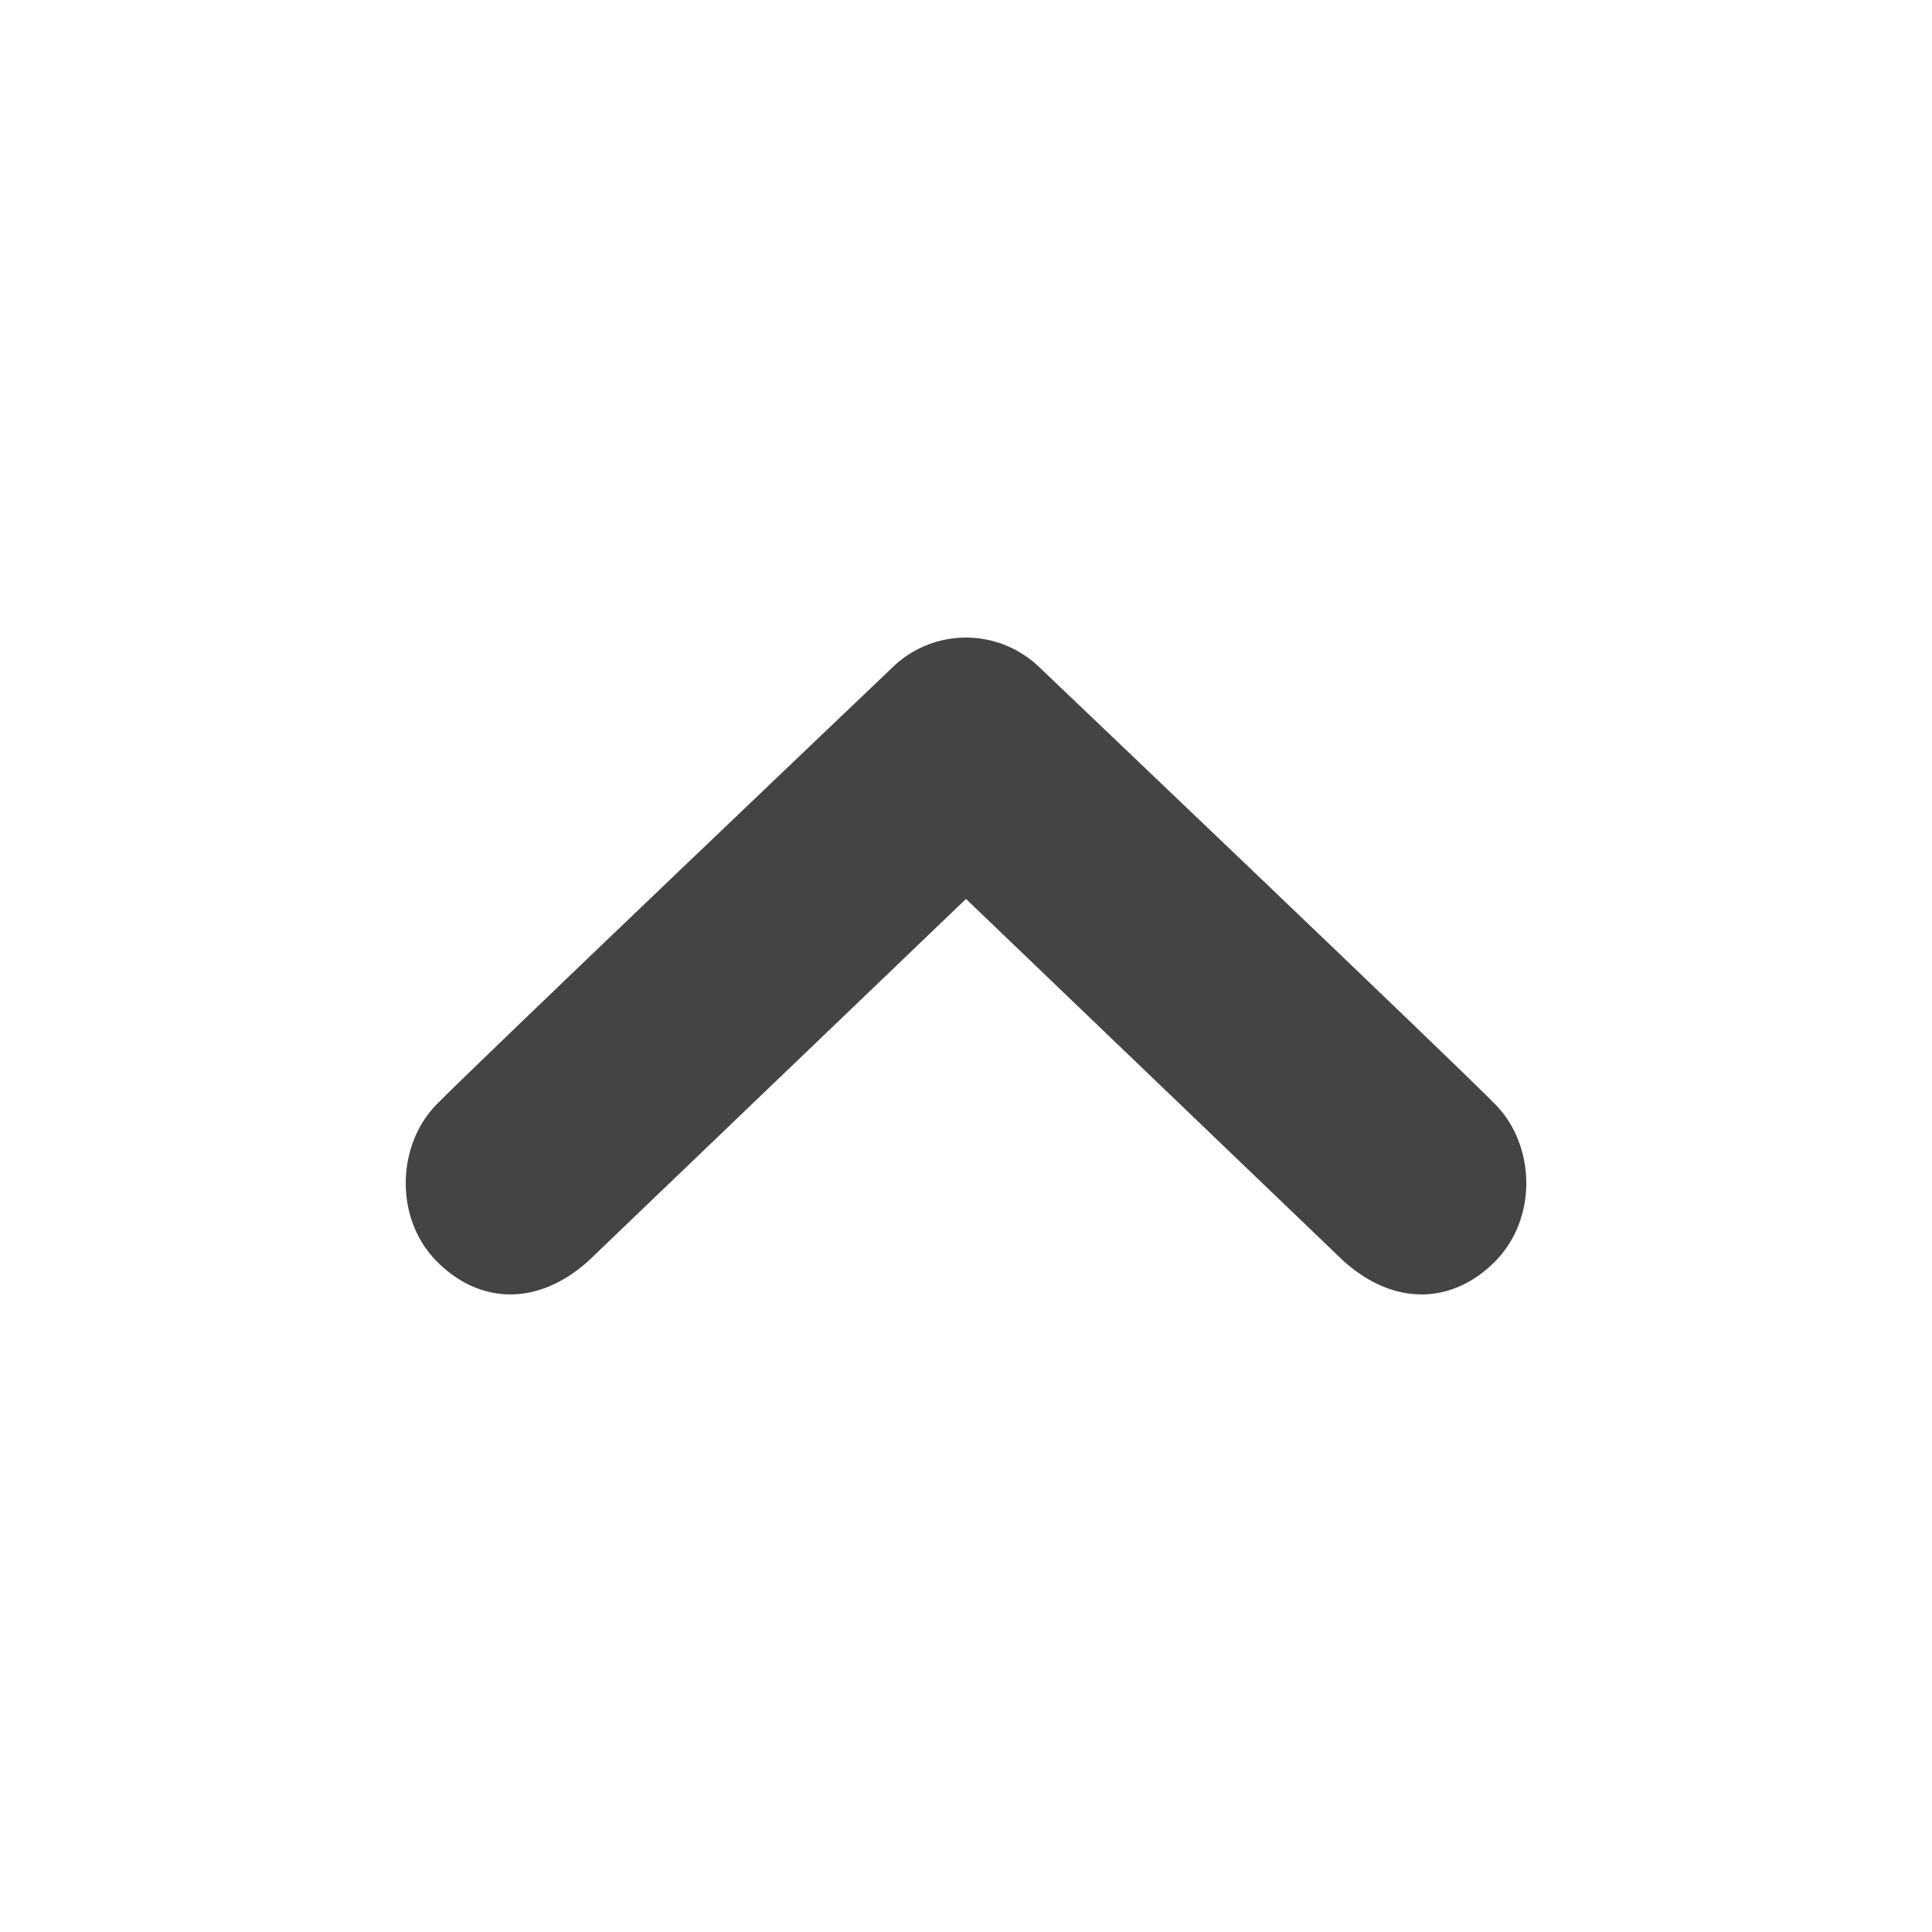
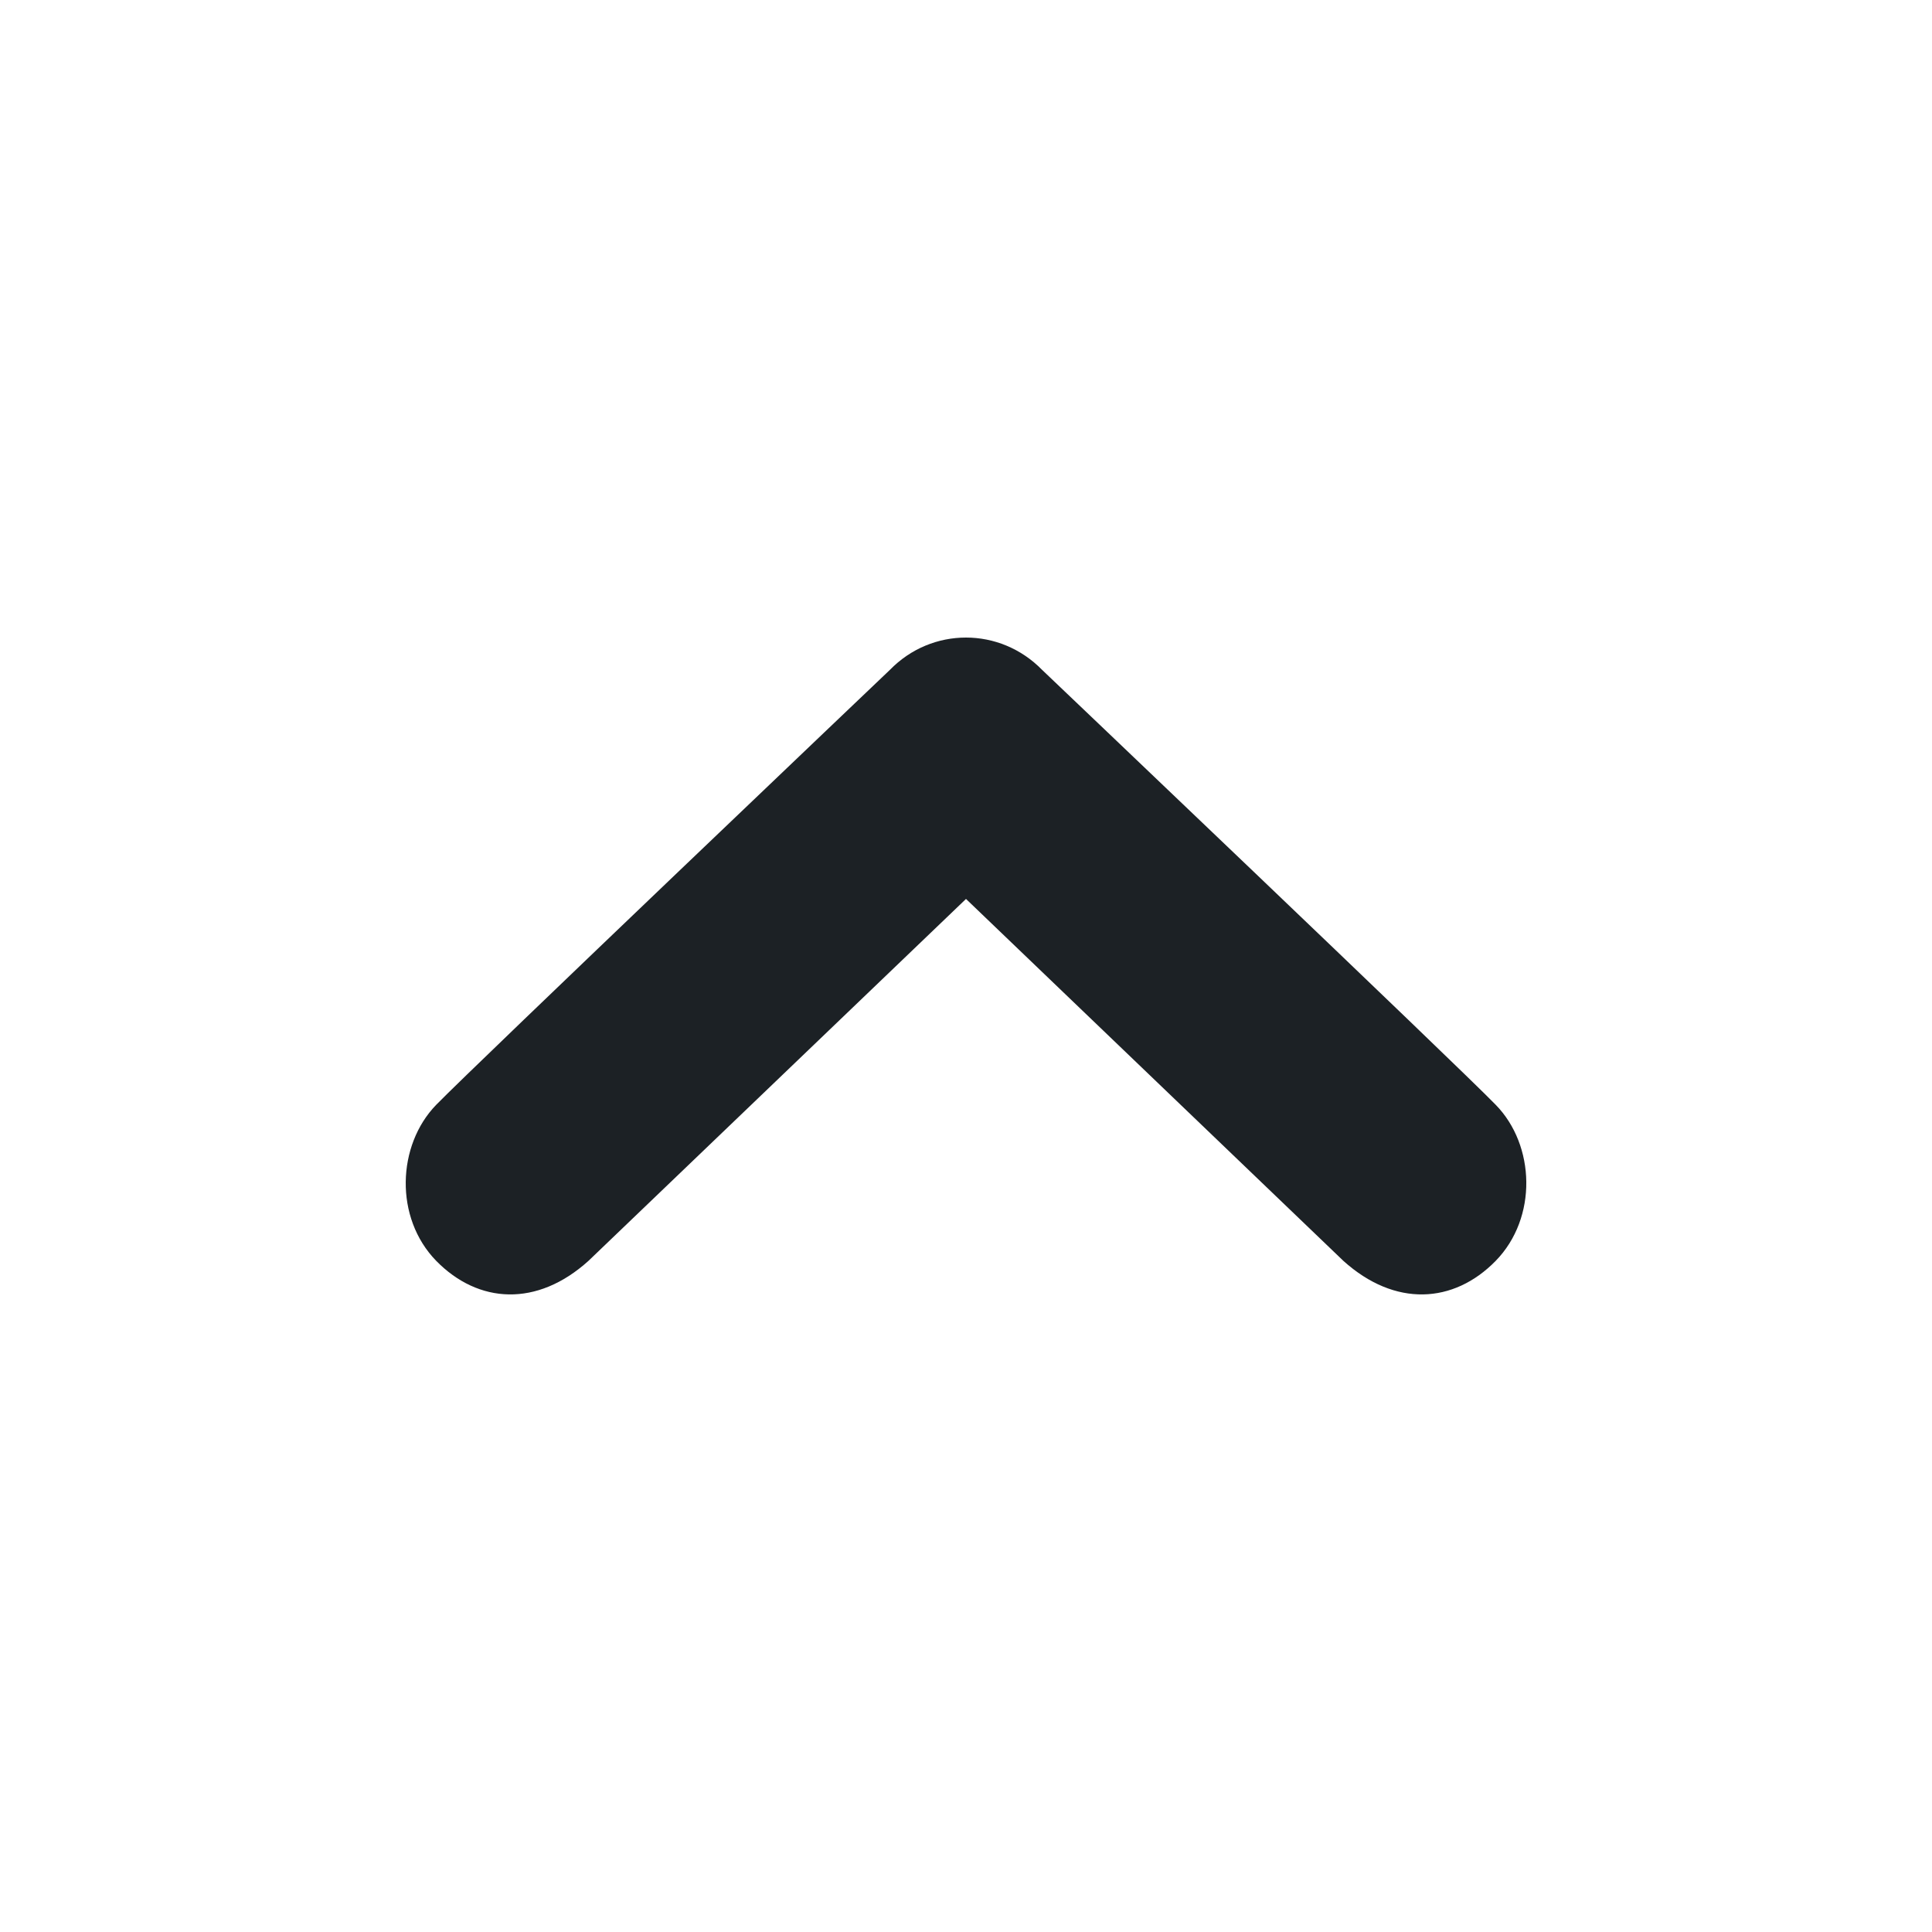
- <svg xmlns="http://www.w3.org/2000/svg" version="1.1" width="24" height="24" viewBox="0 0 24 24">
-   <path fill="#444" d="M18.58 13.724c-0.488-0.502-5.634-5.402-5.634-5.402-0.262-0.268-0.604-0.402-0.946-0.402-0.344 0-0.685 0.134-0.946 0.402 0 0-5.146 4.901-5.635 5.402-0.488 0.502-0.522 1.404 0 1.939 0.523 0.534 1.252 0.577 1.891 0l4.69-4.496 4.688 4.496c0.64 0.577 1.37 0.534 1.892 0 0.523-0.536 0.491-1.438 0-1.939z" />
+ <svg xmlns="http://www.w3.org/2000/svg" width="24" height="24" viewBox="0 0 24 24" fill="none">
+   <path d="M18.58 13.724C18.092 13.222 12.946 8.322 12.946 8.322C12.684 8.054 12.342 7.92 12 7.92C11.656 7.92 11.315 8.054 11.054 8.322C11.054 8.322 5.908 13.223 5.419 13.724C4.931 14.226 4.897 15.128 5.419 15.663C5.942 16.197 6.671 16.24 7.31 15.663L12 11.167L16.688 15.663C17.328 16.24 18.058 16.197 18.58 15.663C19.103 15.127 19.071 14.225 18.58 13.724Z" fill="#1C2125" />
</svg>
